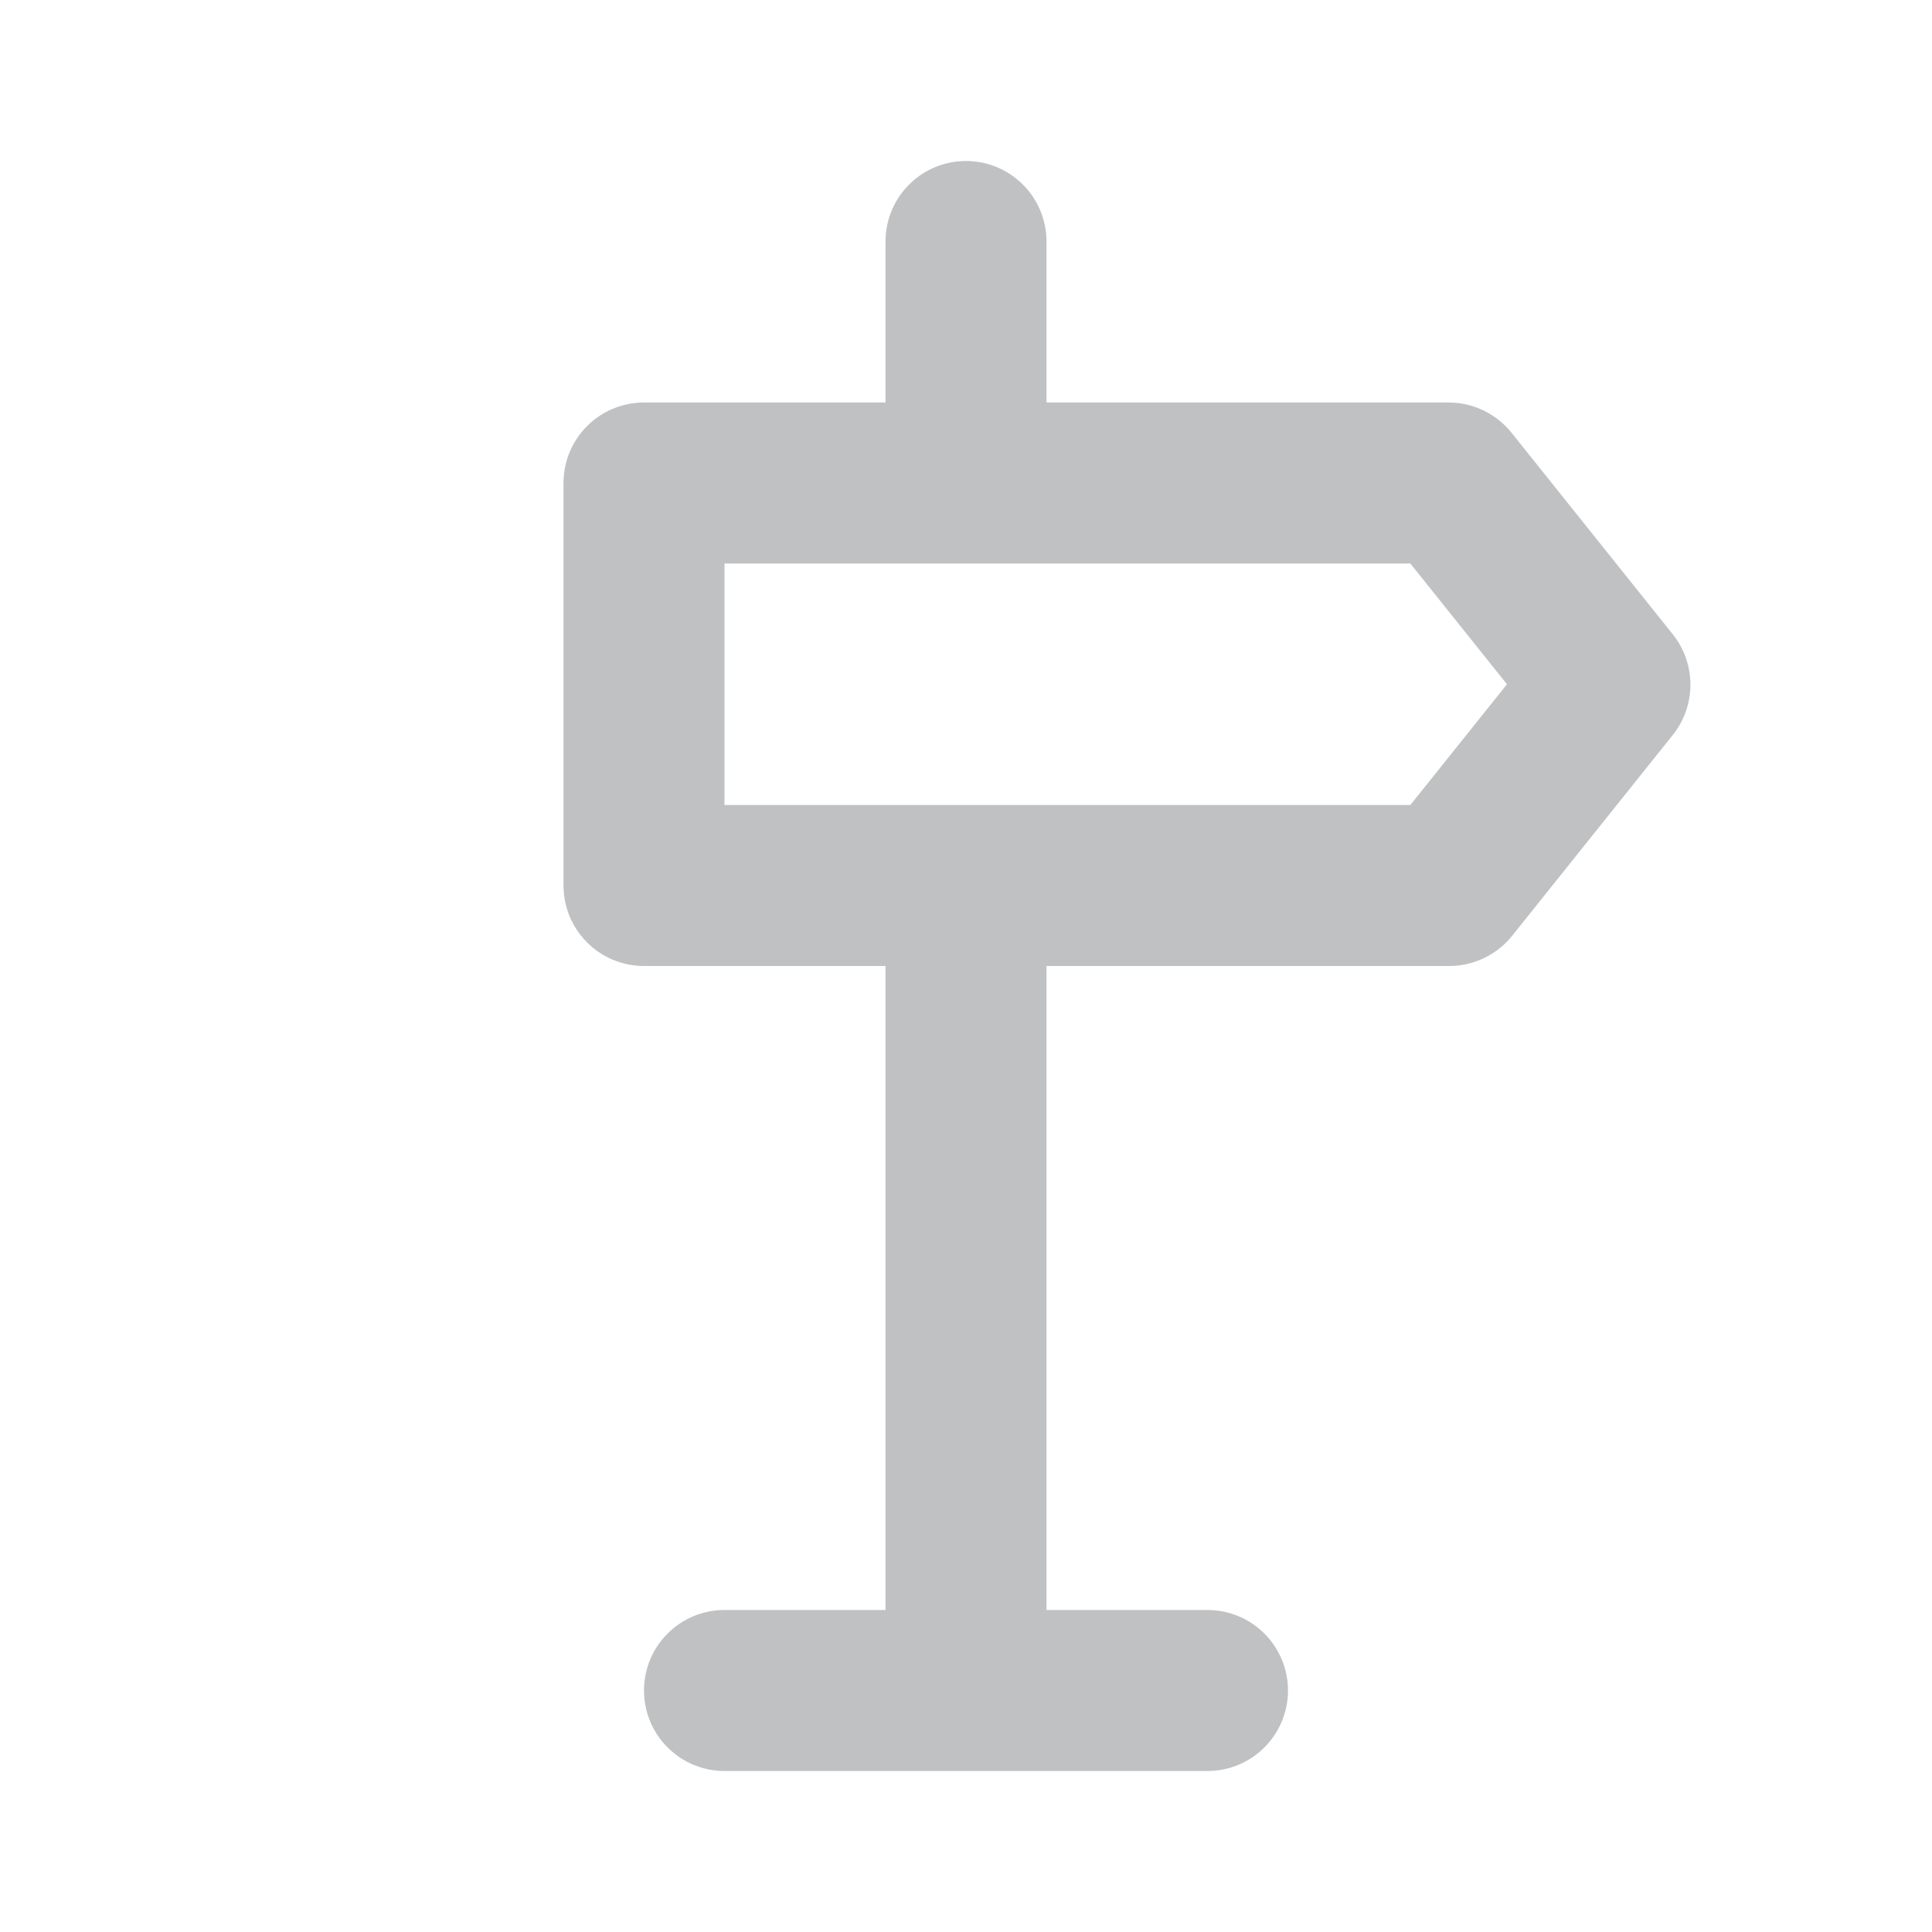
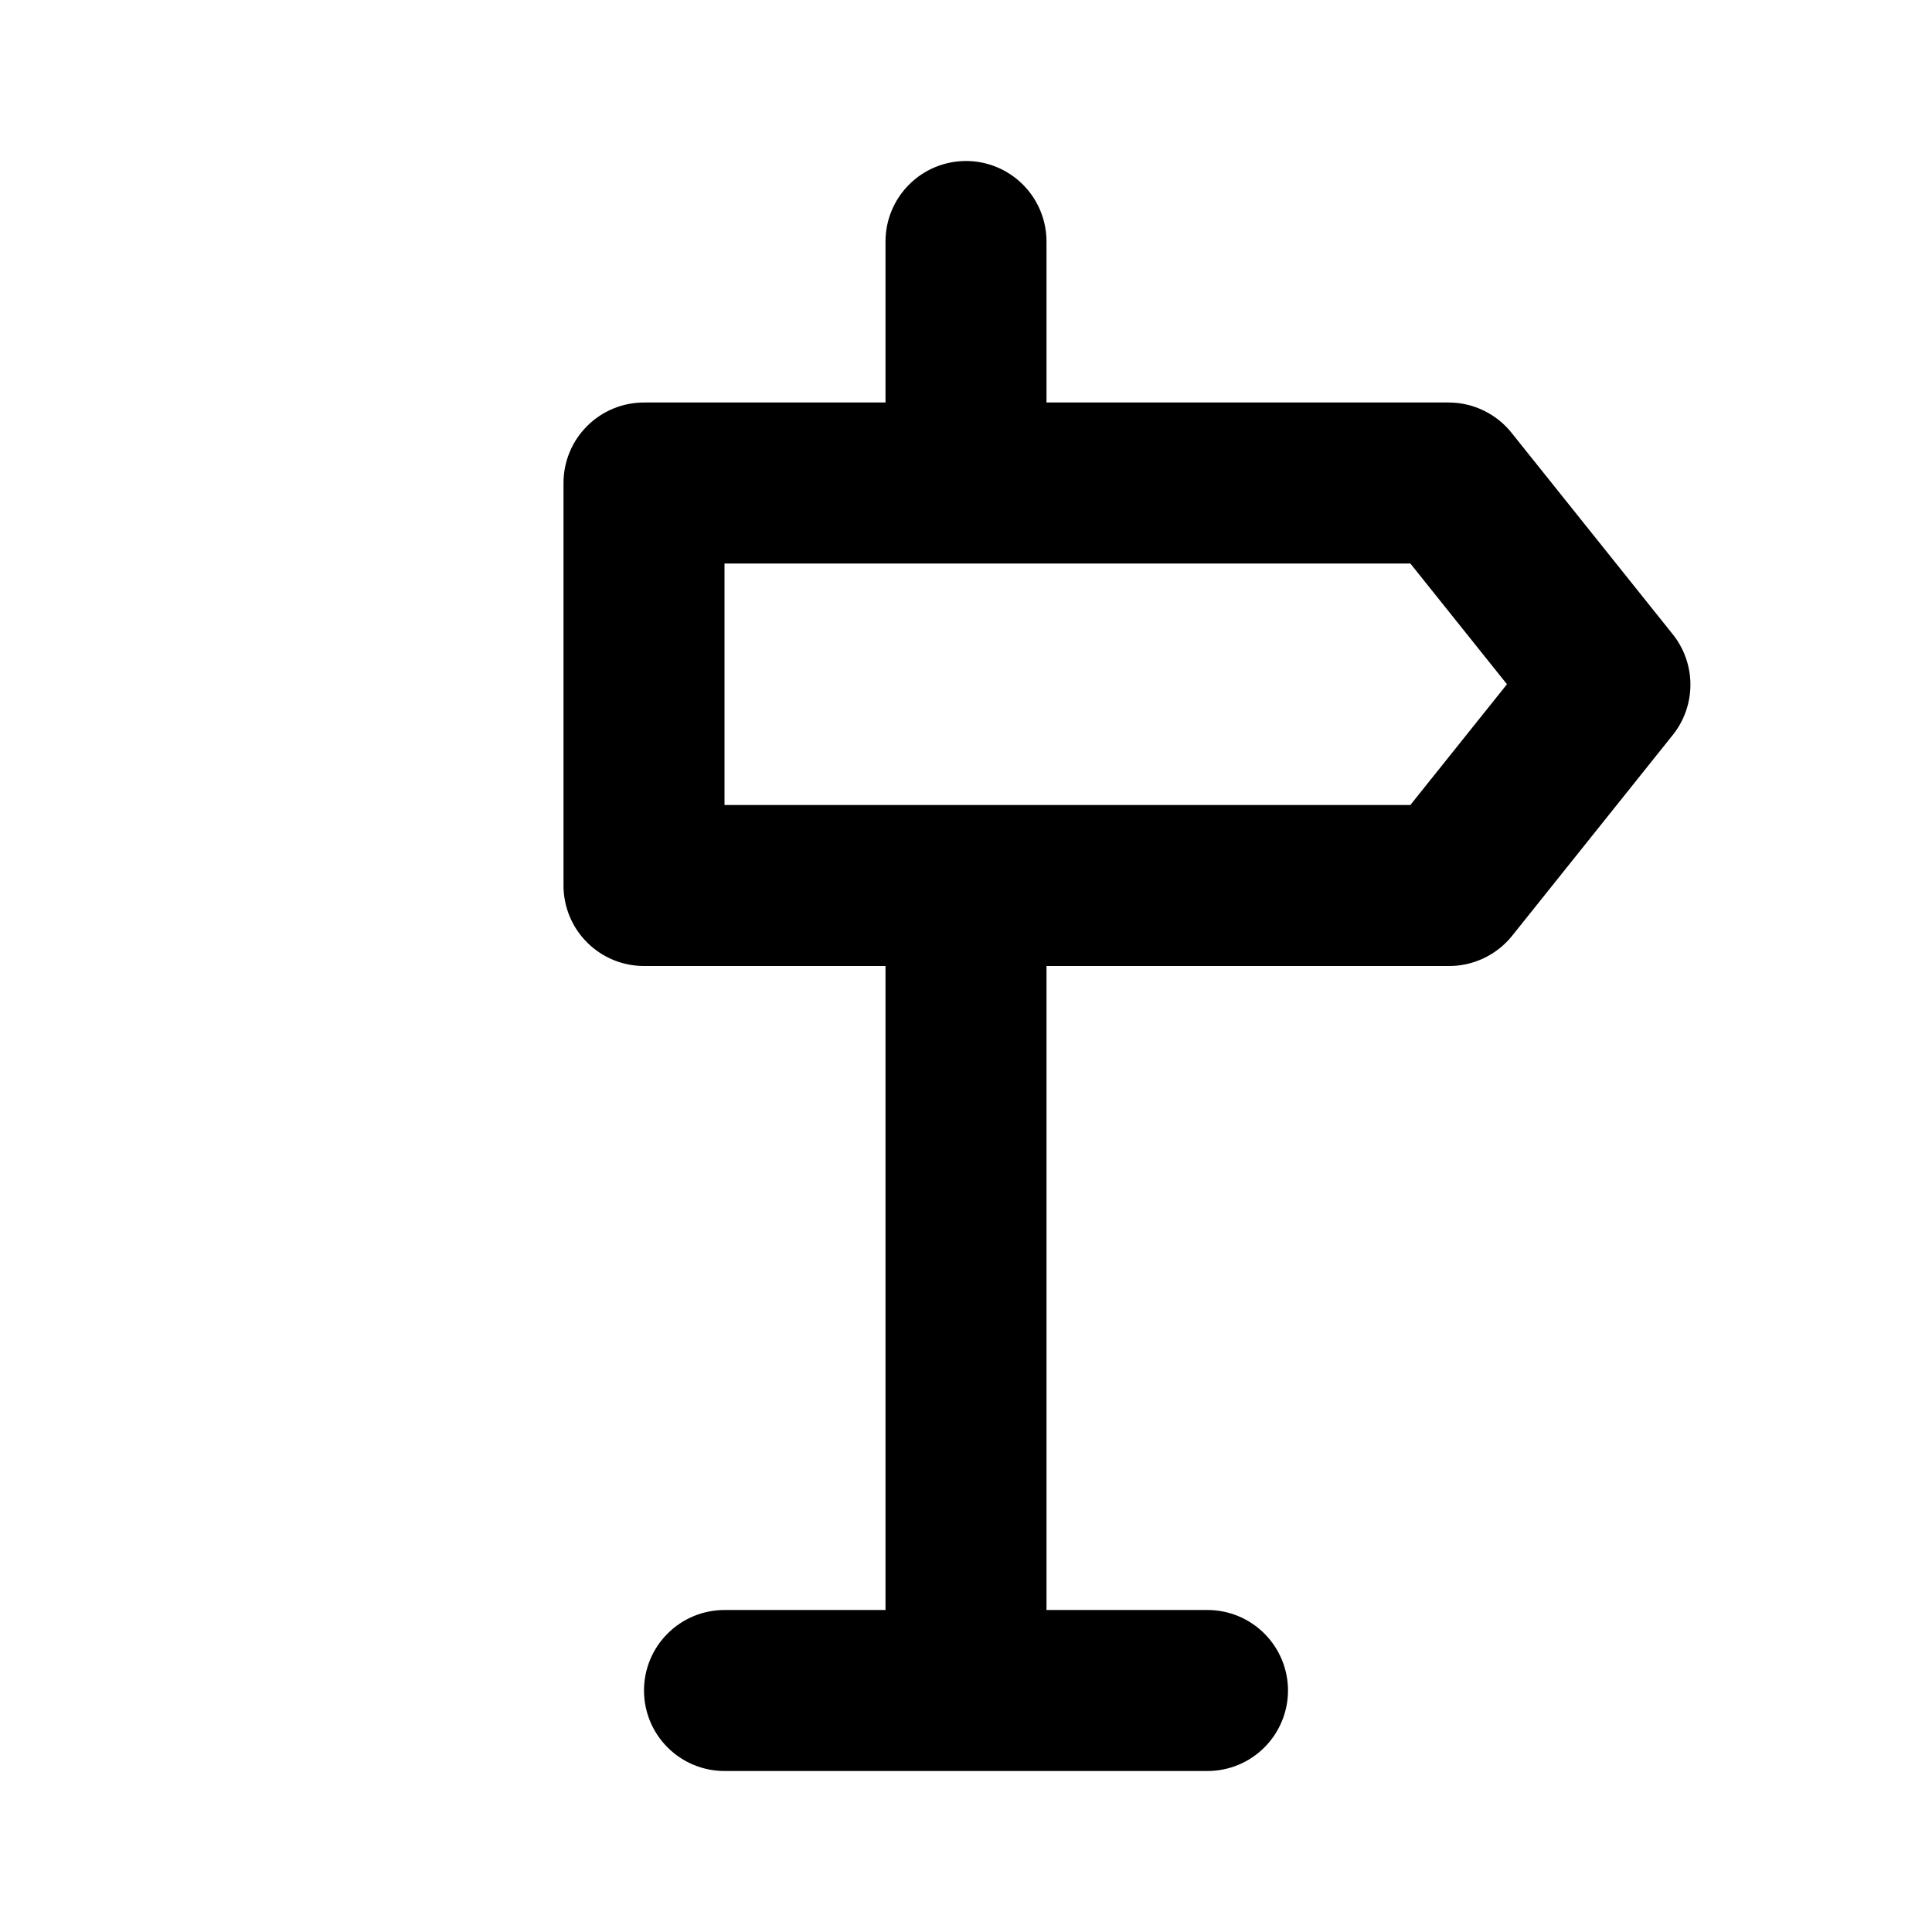
<svg xmlns="http://www.w3.org/2000/svg" width="24" height="24" viewBox="0 0 24 24" fill="none">
-   <path d="M7 6V11C7 11.265 7.105 11.52 7.293 11.707C7.48 11.895 7.735 12 8 12H11V20H9C8.735 20 8.48 20.105 8.293 20.293C8.105 20.48 8 20.735 8 21C8 21.265 8.105 21.52 8.293 21.707C8.48 21.895 8.735 22 9 22H15C15.265 22 15.519 21.895 15.707 21.707C15.894 21.52 16 21.265 16 21C16 20.735 15.894 20.48 15.707 20.293C15.519 20.105 15.265 20 15 20H13V12H18C18.149 12.001 18.297 11.967 18.432 11.903C18.567 11.839 18.686 11.746 18.78 11.63L20.78 9.13C20.922 8.953 20.999 8.732 20.999 8.505C20.999 8.278 20.922 8.057 20.78 7.88L18.78 5.38C18.687 5.262 18.568 5.167 18.433 5.101C18.298 5.035 18.15 5.001 18 5H13V3C13 2.735 12.894 2.48 12.707 2.293C12.519 2.105 12.265 2 12 2C11.735 2 11.48 2.105 11.293 2.293C11.105 2.48 11 2.735 11 3V5H8C7.735 5 7.48 5.105 7.293 5.293C7.105 5.48 7 5.735 7 6ZM9 7H17.52L18.72 8.5L17.52 10H9V7Z" fill="#C0C1C3" />
+   <path d="M7 6V11C7 11.265 7.105 11.52 7.293 11.707C7.48 11.895 7.735 12 8 12H11V20H9C8.735 20 8.48 20.105 8.293 20.293C8.105 20.48 8 20.735 8 21C8 21.265 8.105 21.52 8.293 21.707C8.48 21.895 8.735 22 9 22H15C15.265 22 15.519 21.895 15.707 21.707C15.894 21.52 16 21.265 16 21C16 20.735 15.894 20.48 15.707 20.293C15.519 20.105 15.265 20 15 20H13V12H18C18.149 12.001 18.297 11.967 18.432 11.903C18.567 11.839 18.686 11.746 18.78 11.63L20.78 9.13C20.922 8.953 20.999 8.732 20.999 8.505C20.999 8.278 20.922 8.057 20.78 7.88L18.78 5.38C18.687 5.262 18.568 5.167 18.433 5.101C18.298 5.035 18.15 5.001 18 5H13V3C13 2.735 12.894 2.48 12.707 2.293C12.519 2.105 12.265 2 12 2C11.735 2 11.48 2.105 11.293 2.293C11.105 2.48 11 2.735 11 3V5H8C7.735 5 7.48 5.105 7.293 5.293C7.105 5.48 7 5.735 7 6ZM9 7H17.52L18.72 8.5L17.52 10H9V7Z" fill="currentColor" />
</svg>
